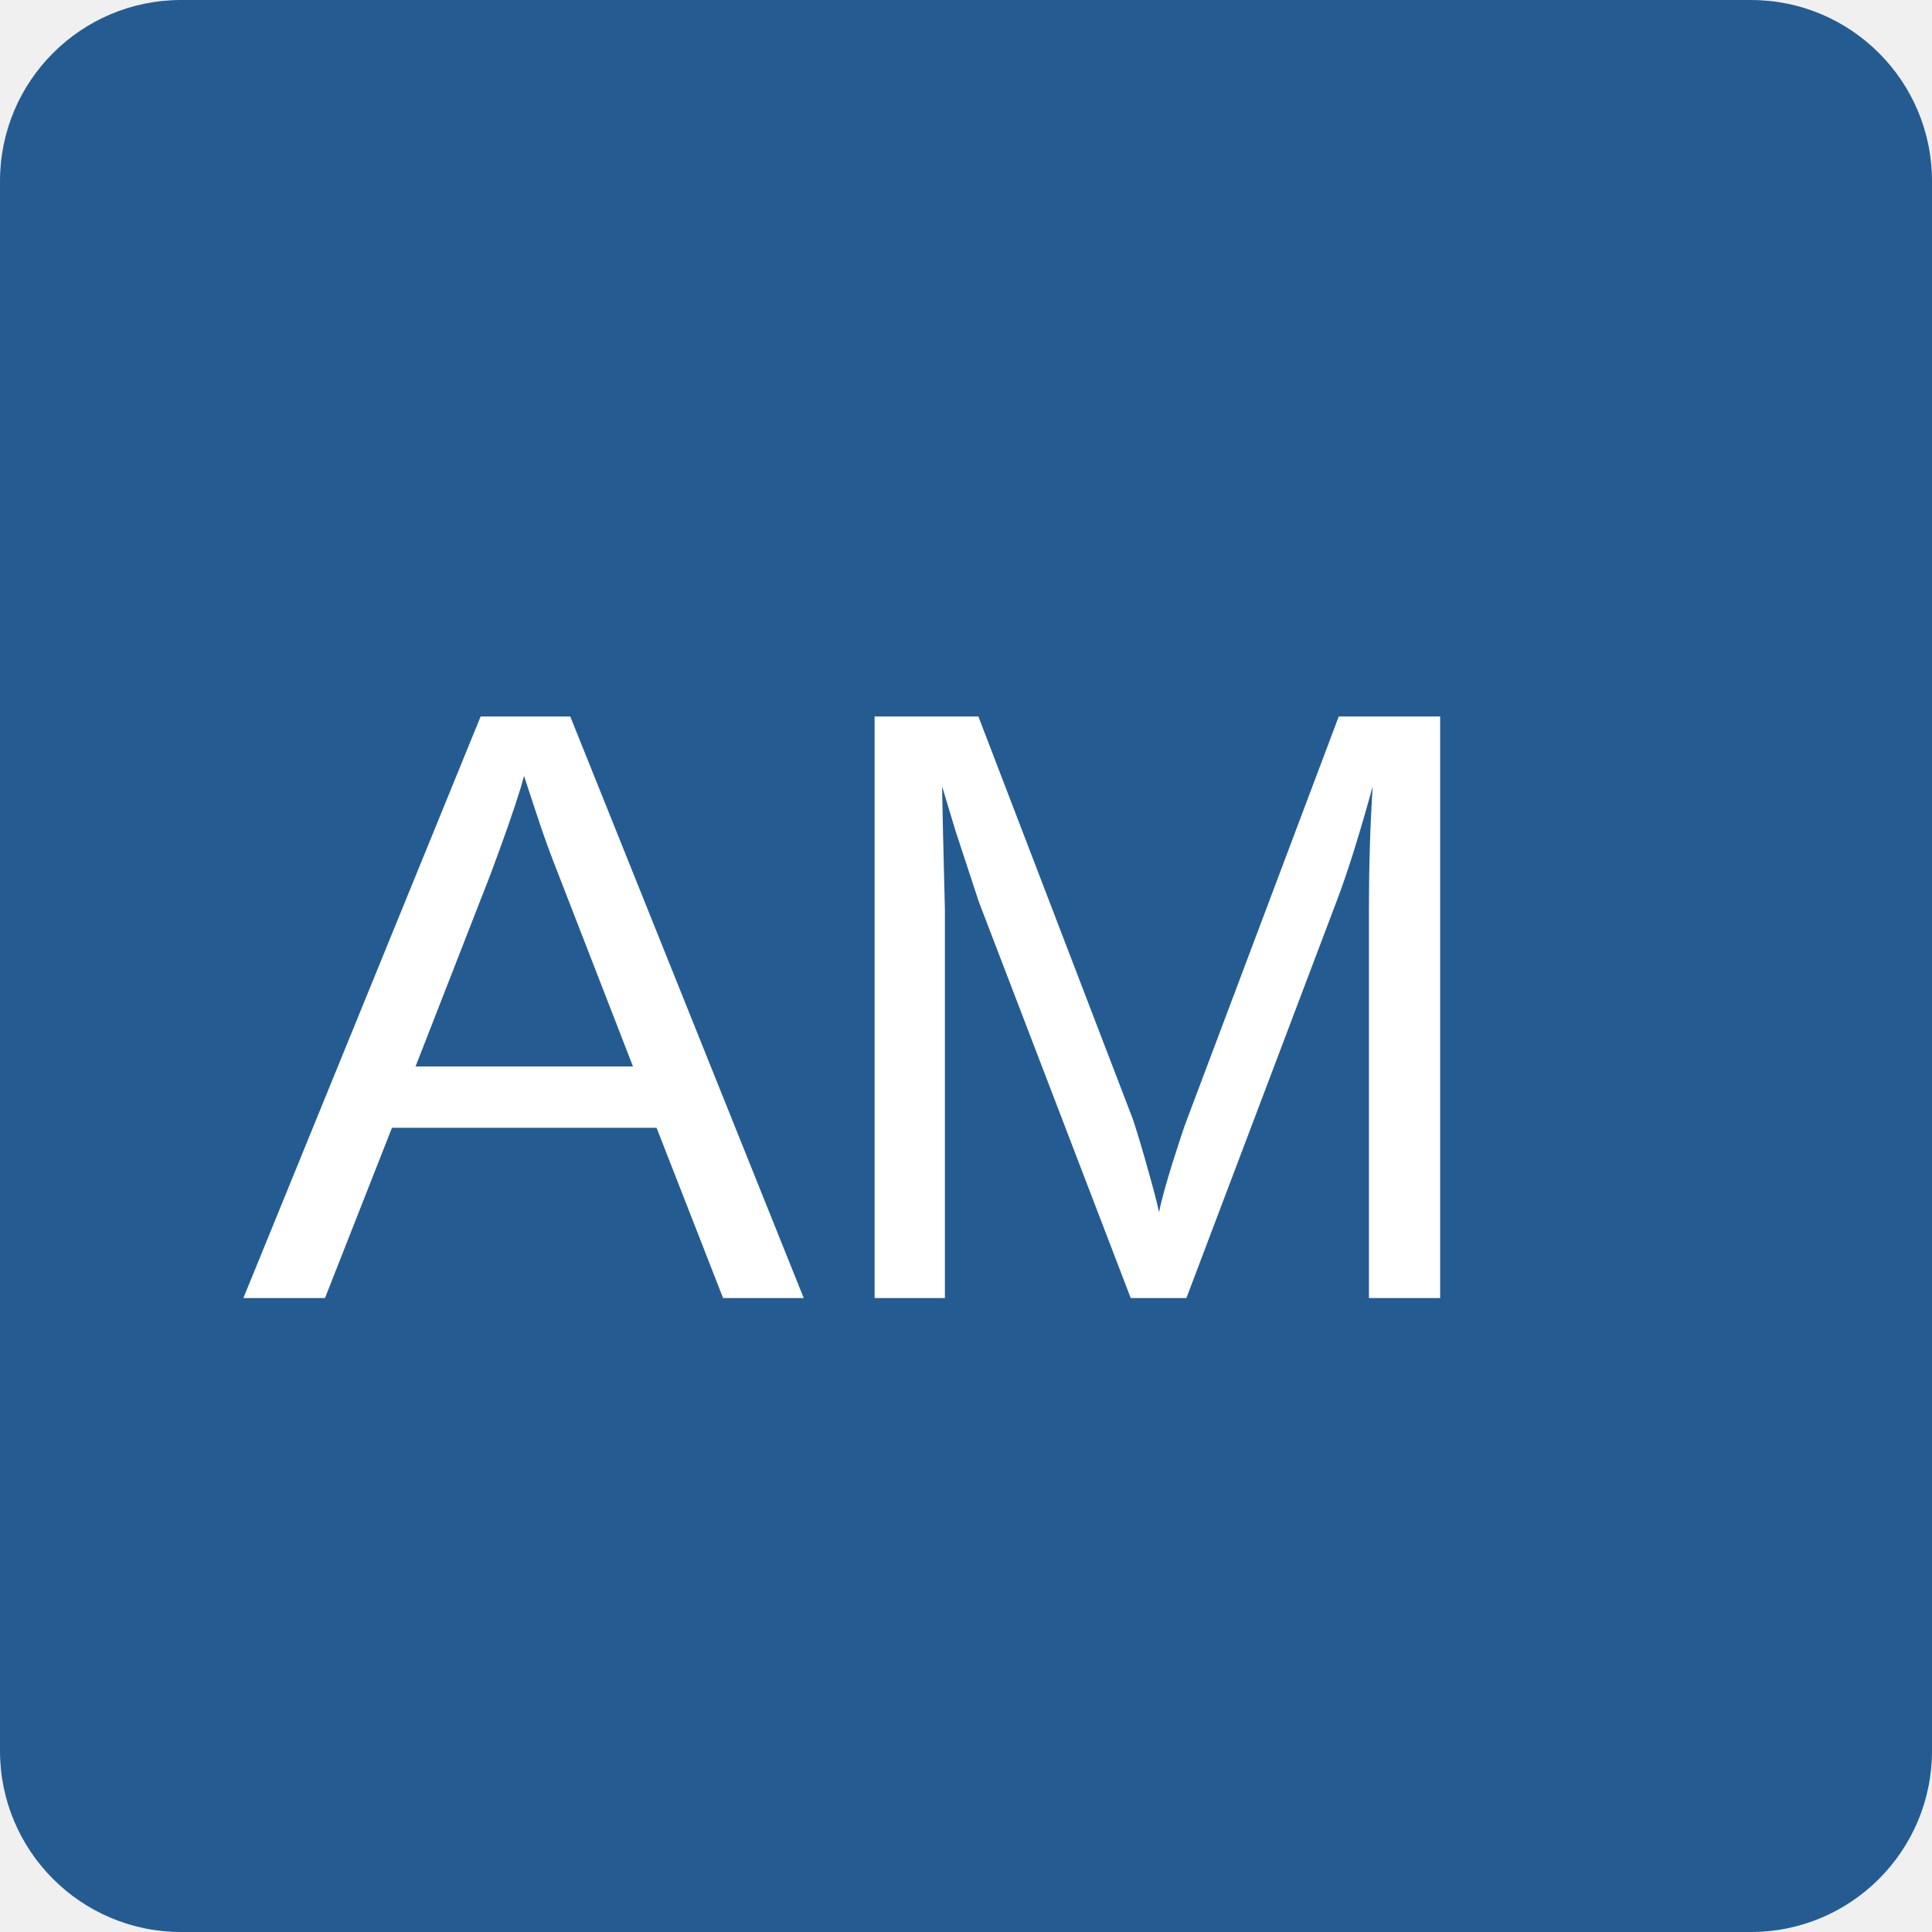
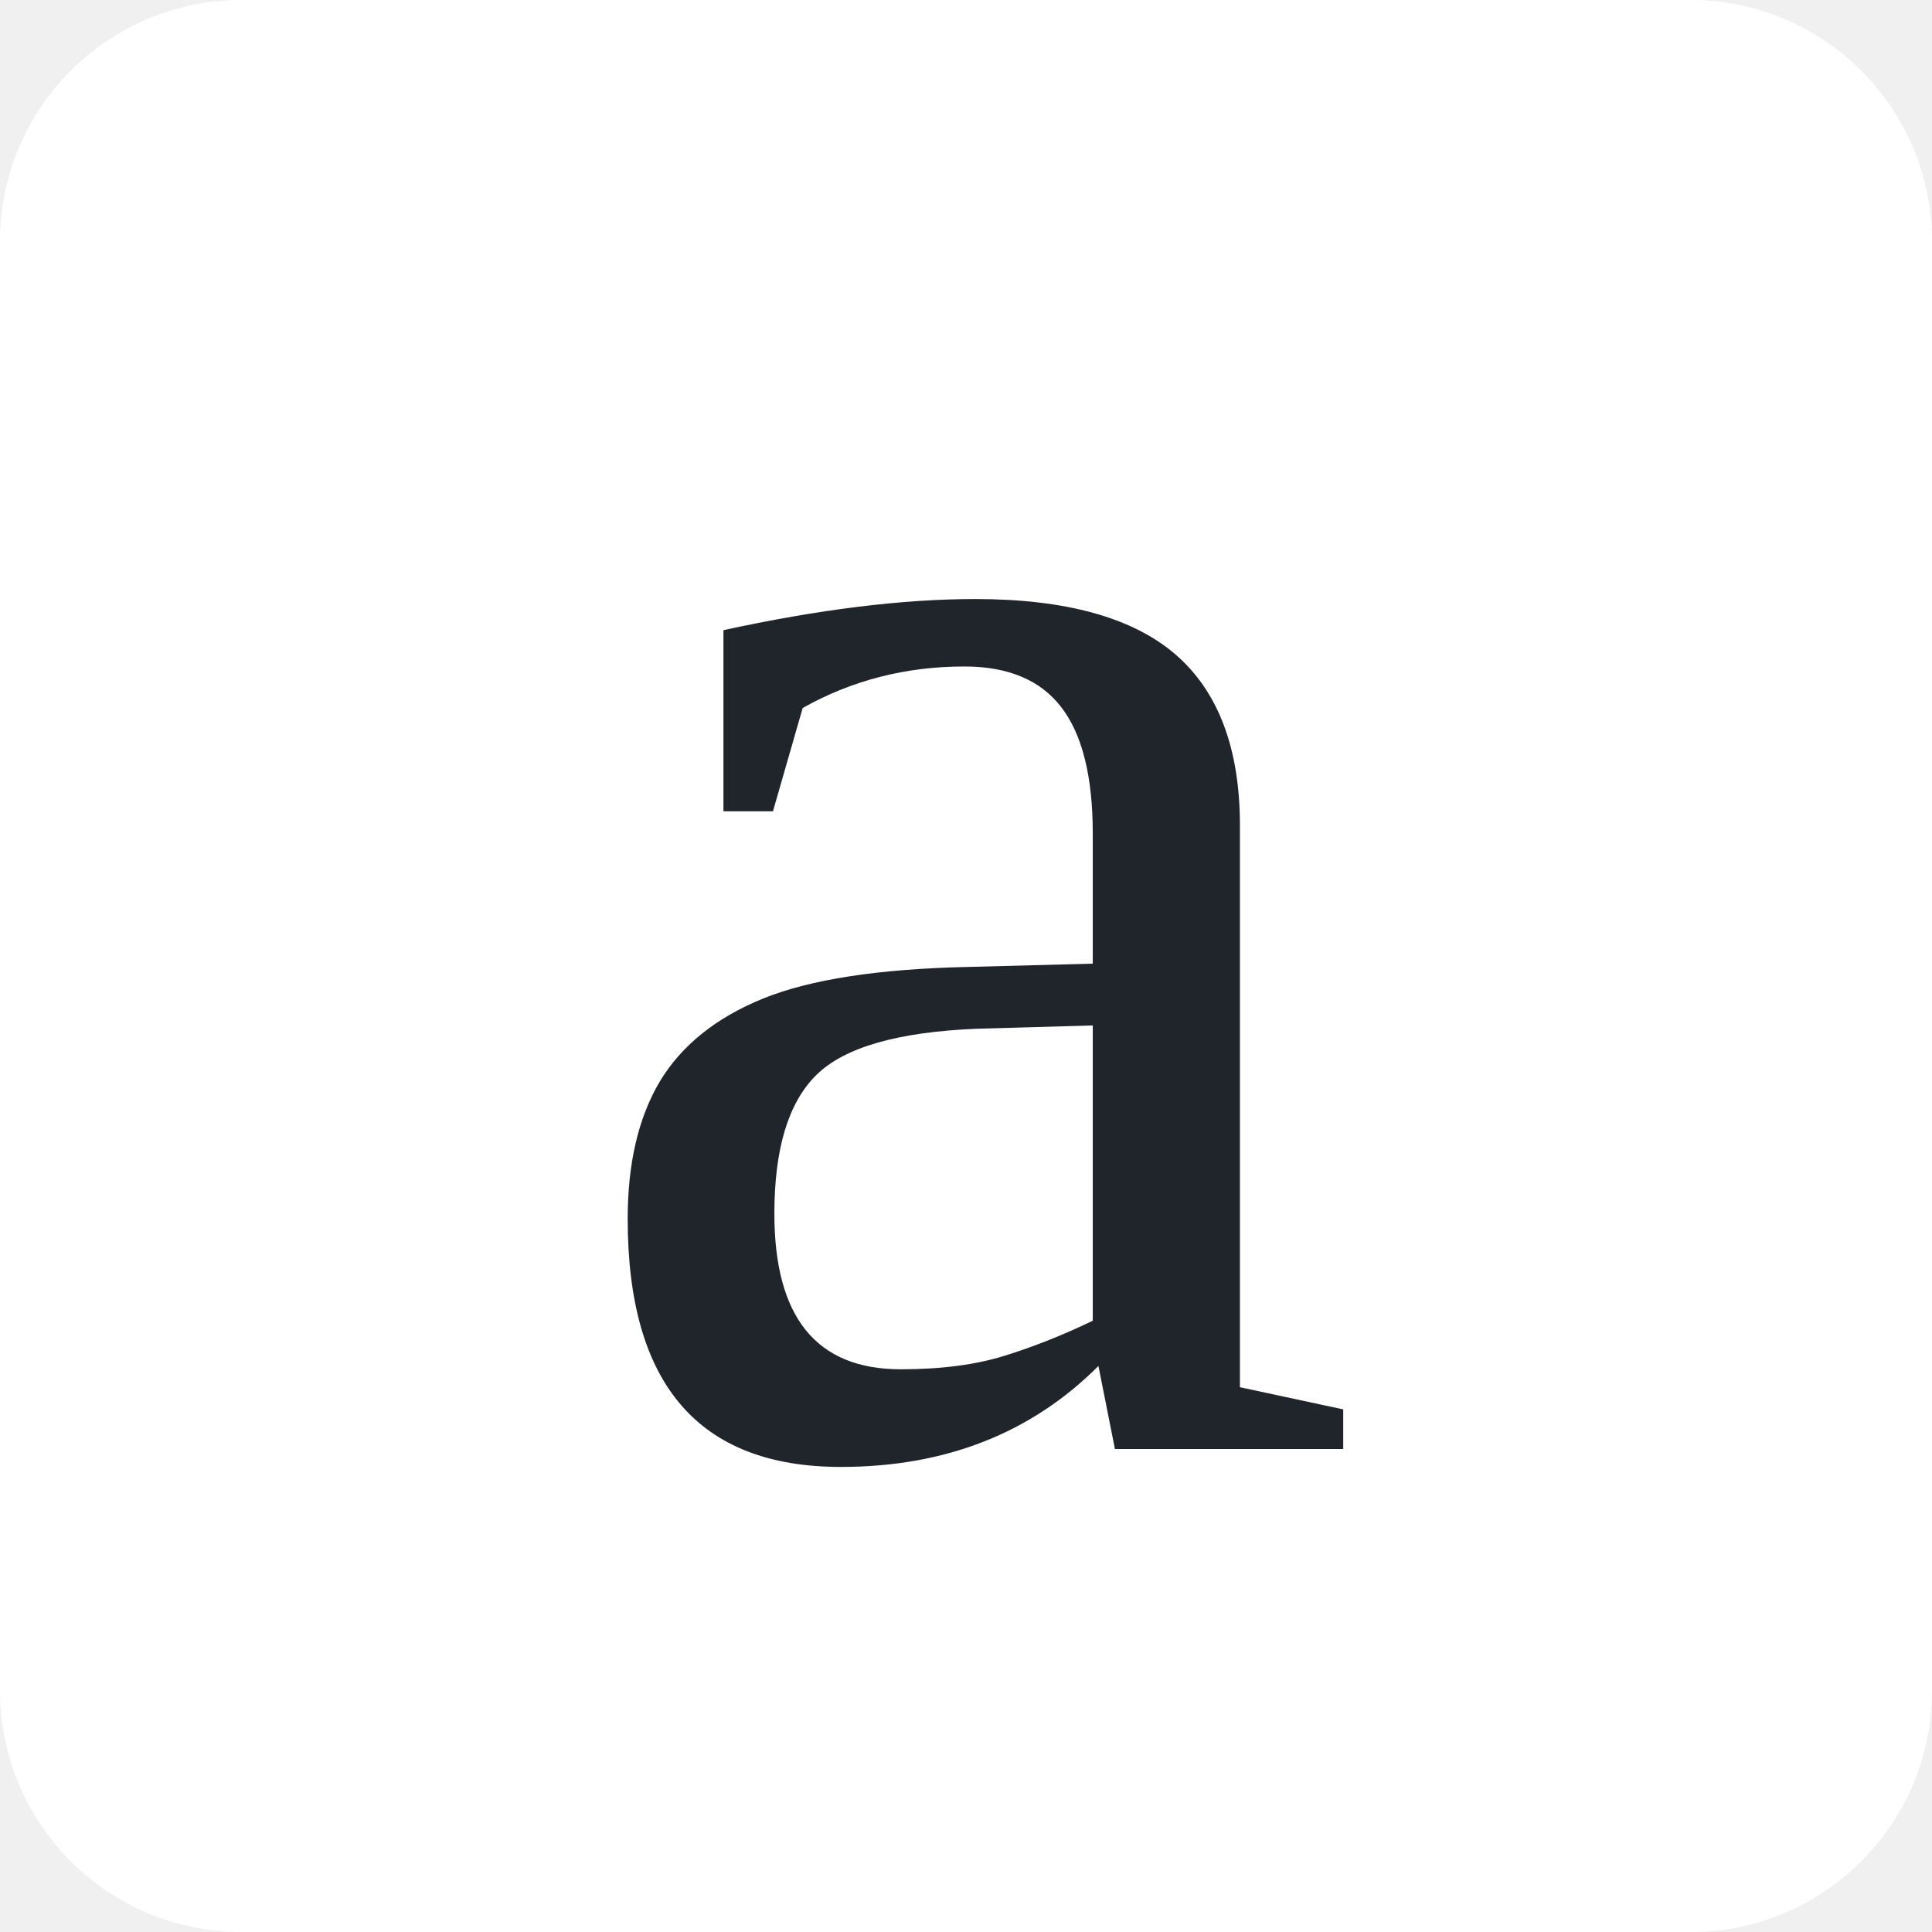
<svg xmlns="http://www.w3.org/2000/svg" viewBox="0 0 64 64">
-   <rect width="64" height="64" rx="6" fill="#245c92" />
-   <text x="8" y="43" fill="white" font-family="Arial,sans-serif" font-size="28">AM</text>
+   <rect width="64" height="64" rx="8" fill="#fff" />
+   <text x="32" y="48" text-anchor="middle" fill="#20252b" font-family="Georgia, 'Times New Roman', serif" font-size="60">a</text>
</svg>
